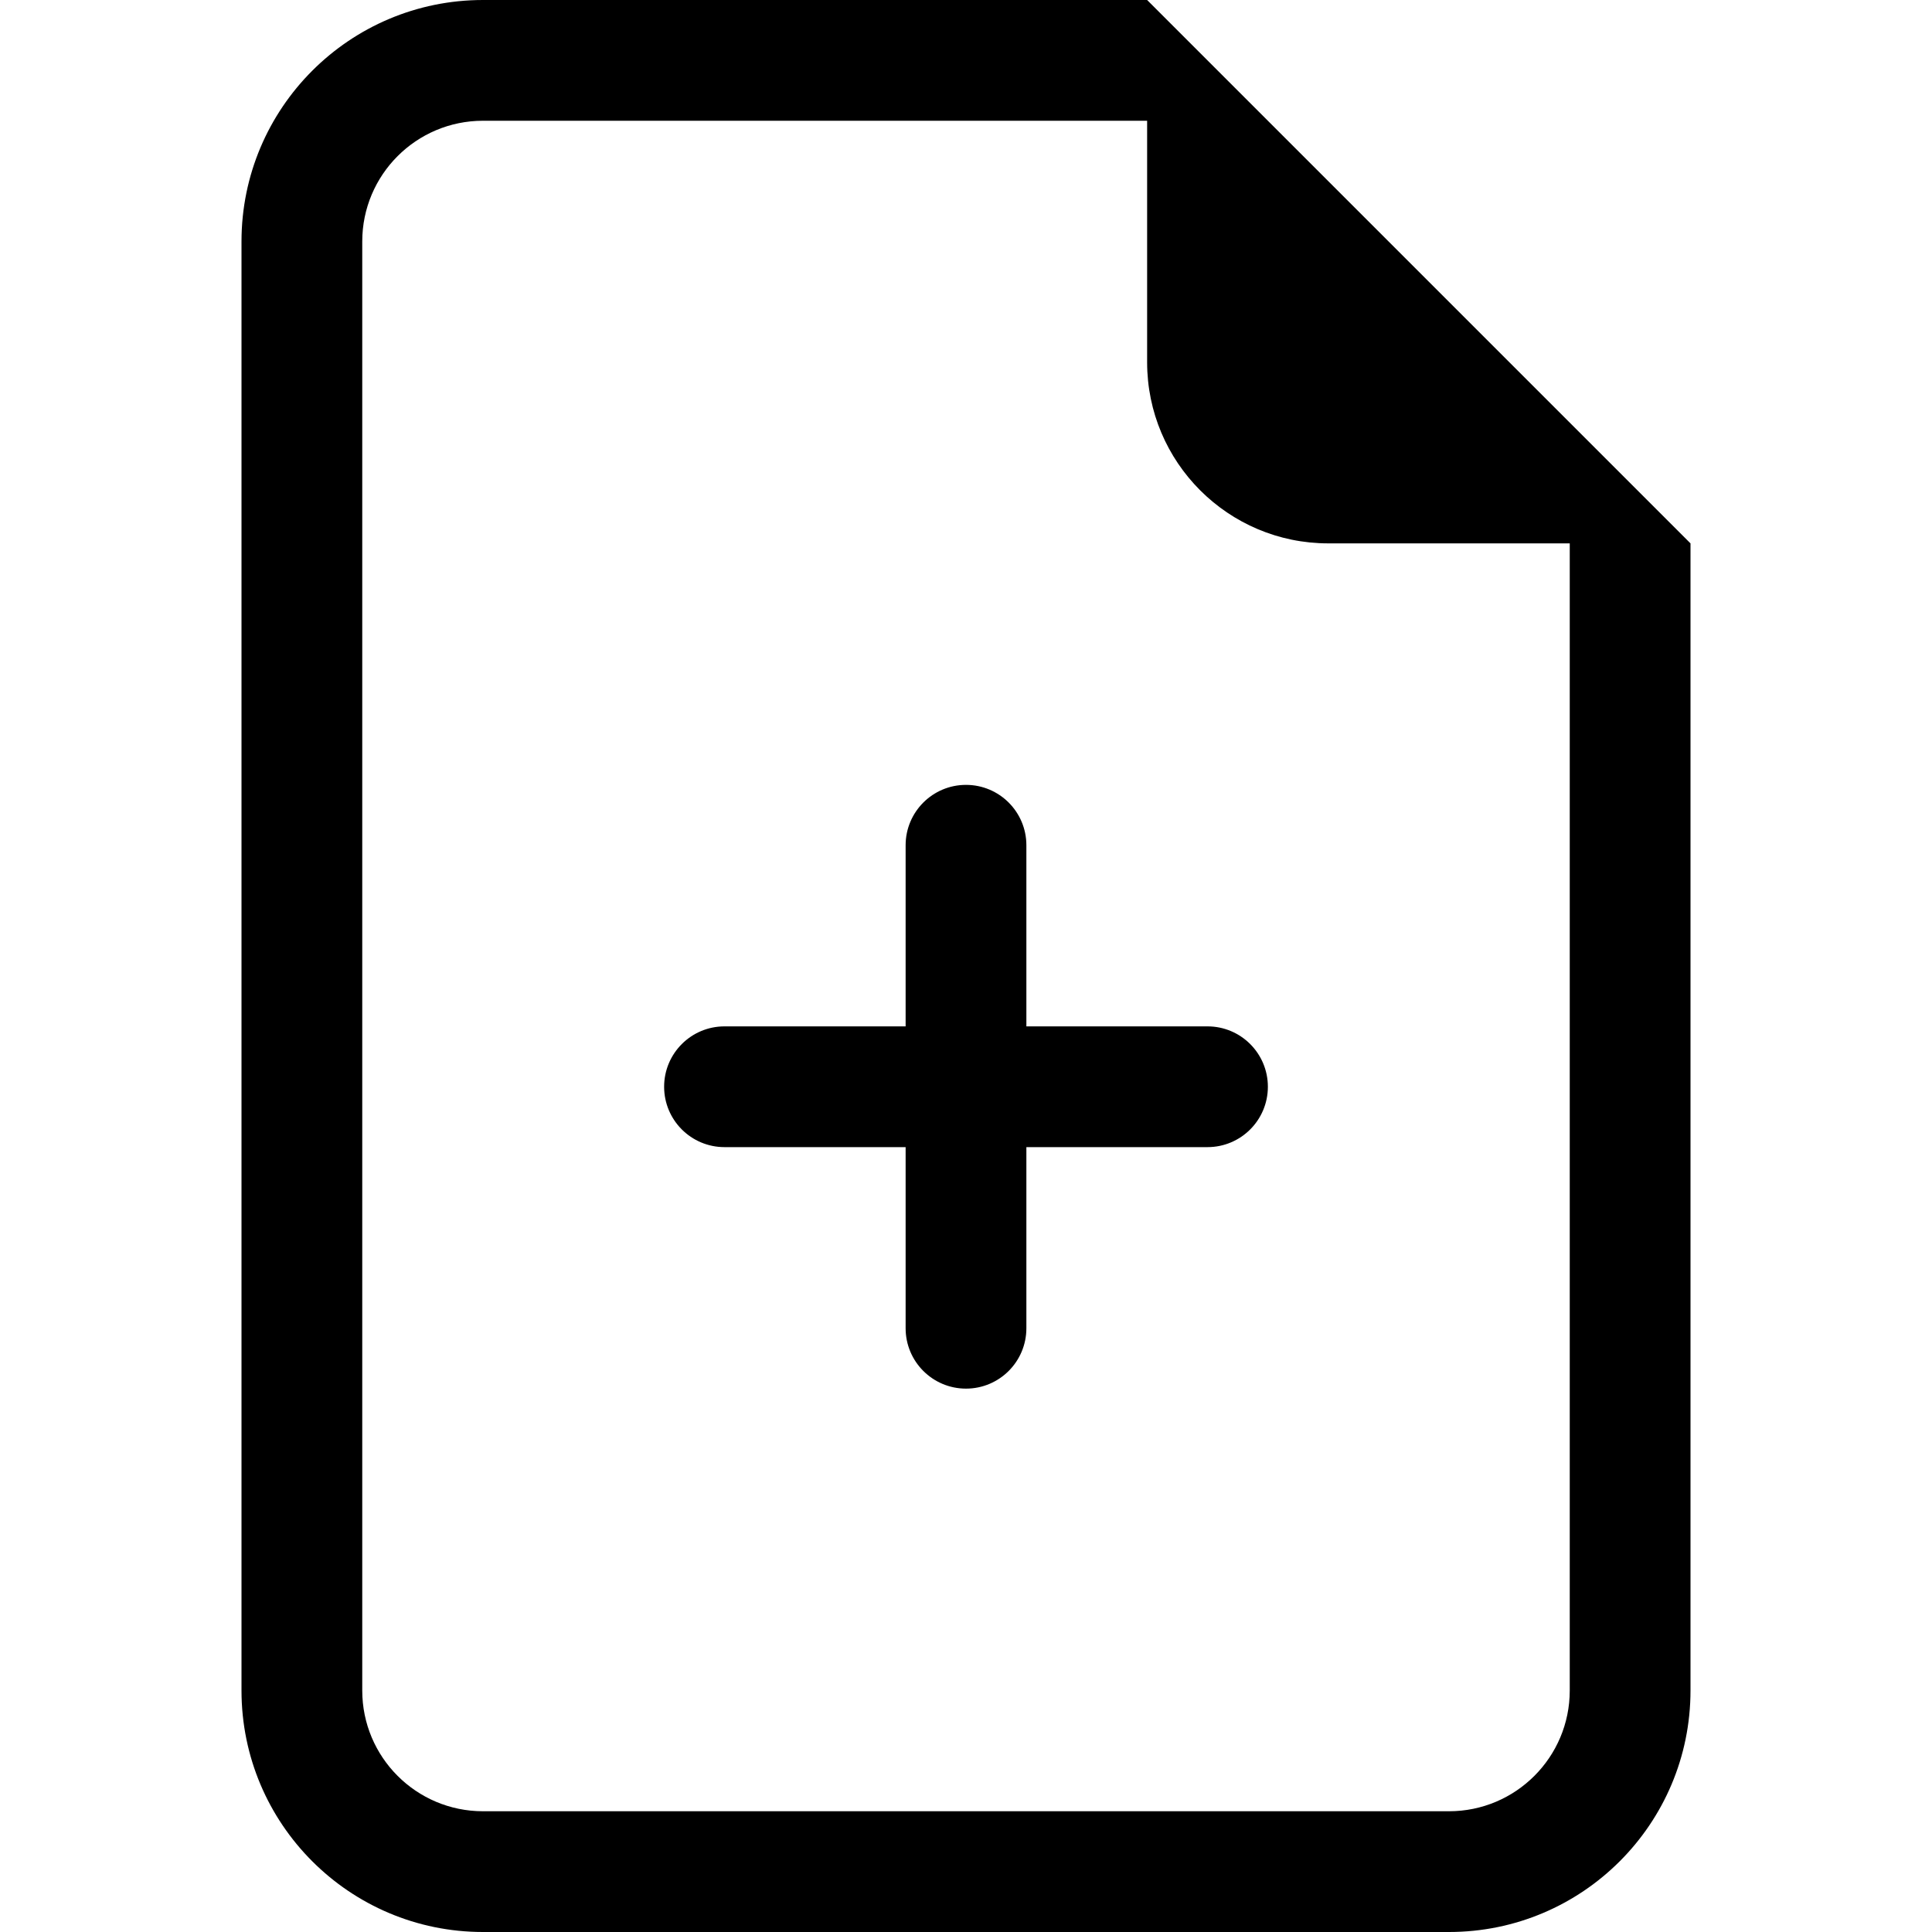
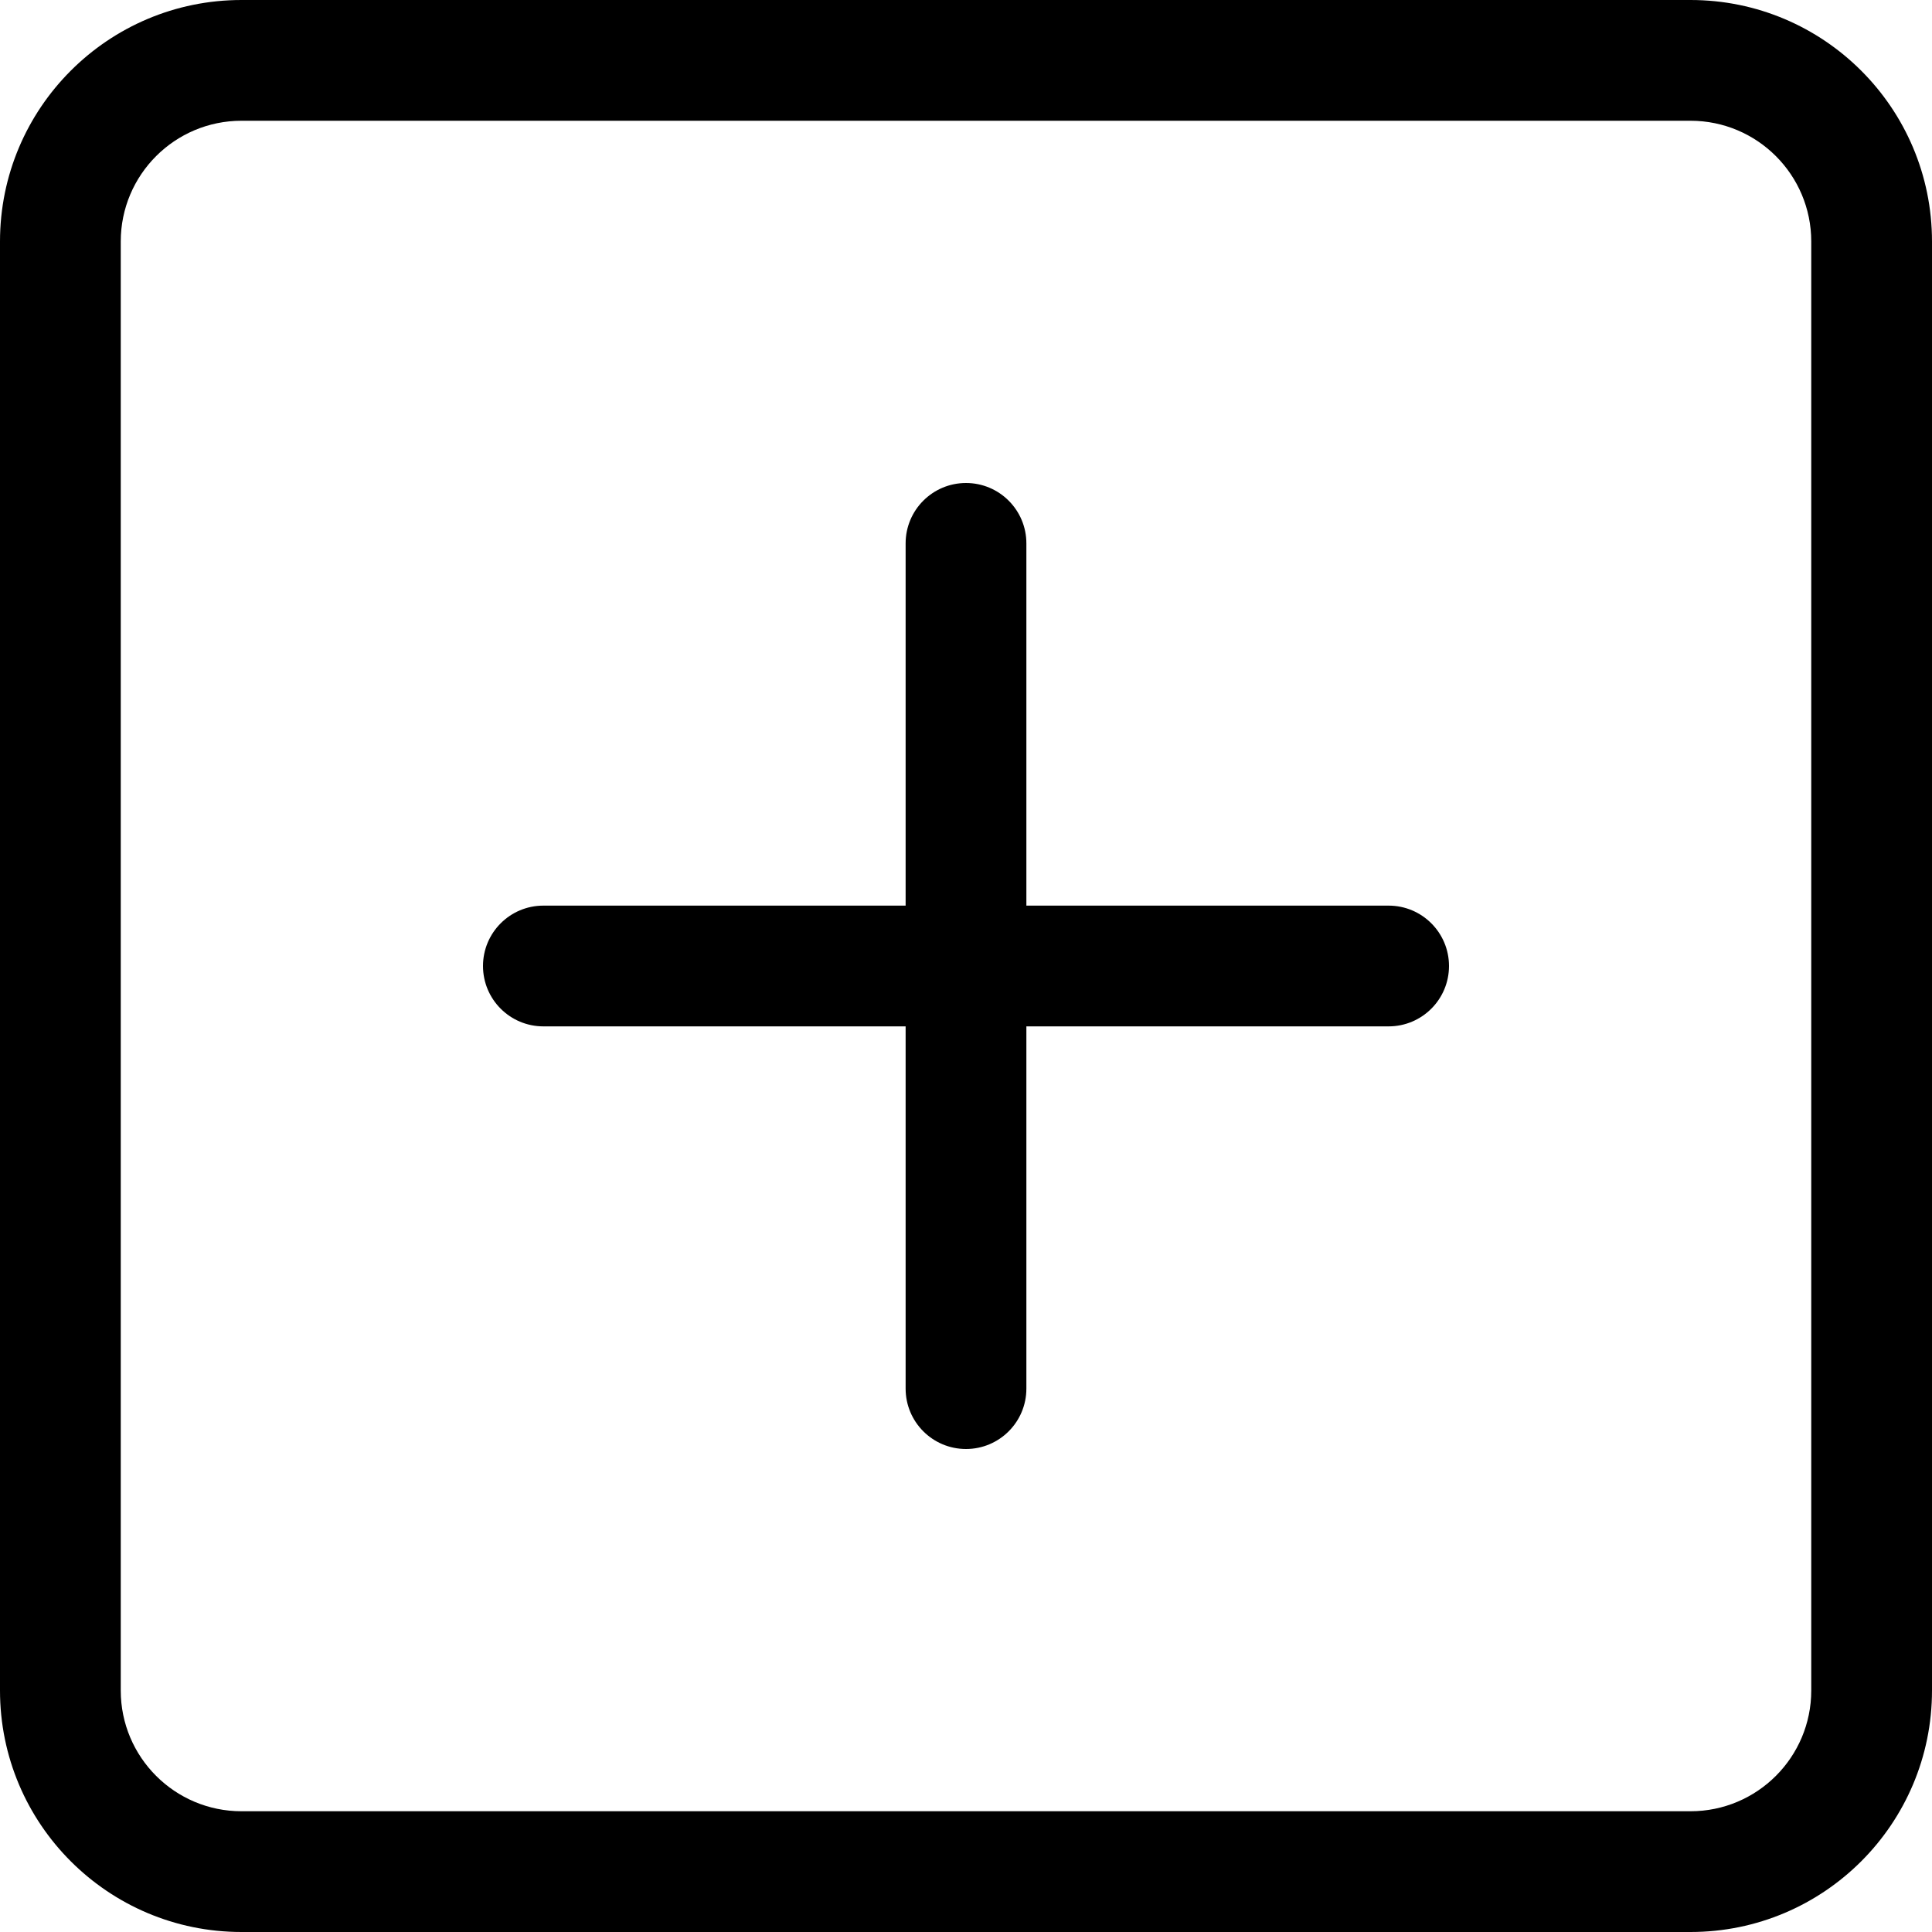
- <svg xmlns="http://www.w3.org/2000/svg" width="16" height="16" fill="currentColor" class="bi bi-file-earmark-plus" viewBox="0 0 16 16">
-   <path d="M8 6.5a.5.5 0 0 1 .5.5v1.5H10a.5.5 0 0 1 0 1H8.5V11a.5.5 0 0 1-1 0V9.5H6a.5.5 0 0 1 0-1h1.5V7a.5.5 0 0 1 .5-.5z" />
-   <path d="M14 4.5V14a2 2 0 0 1-2 2H4a2 2 0 0 1-2-2V2a2 2 0 0 1 2-2h5.5L14 4.5zm-3 0A1.5 1.5 0 0 1 9.5 3V1H4a1 1 0 0 0-1 1v12a1 1 0 0 0 1 1h8a1 1 0 0 0 1-1V4.5h-2z" />
+ <svg xmlns="http://www.w3.org/2000/svg" width="16" height="16" fill="currentColor" class="bi bi-plus-square" viewBox="0 0 16 16">
+   <path d="M14 1a1 1 0 0 1 1 1v12a1 1 0 0 1-1 1H2a1 1 0 0 1-1-1V2a1 1 0 0 1 1-1h12zM2 0a2 2 0 0 0-2 2v12a2 2 0 0 0 2 2h12a2 2 0 0 0 2-2V2a2 2 0 0 0-2-2H2z" />
+   <path d="M8 4a.5.5 0 0 1 .5.5v3h3a.5.5 0 0 1 0 1h-3v3a.5.5 0 0 1-1 0v-3h-3a.5.5 0 0 1 0-1h3v-3A.5.5 0 0 1 8 4z" />
</svg>
